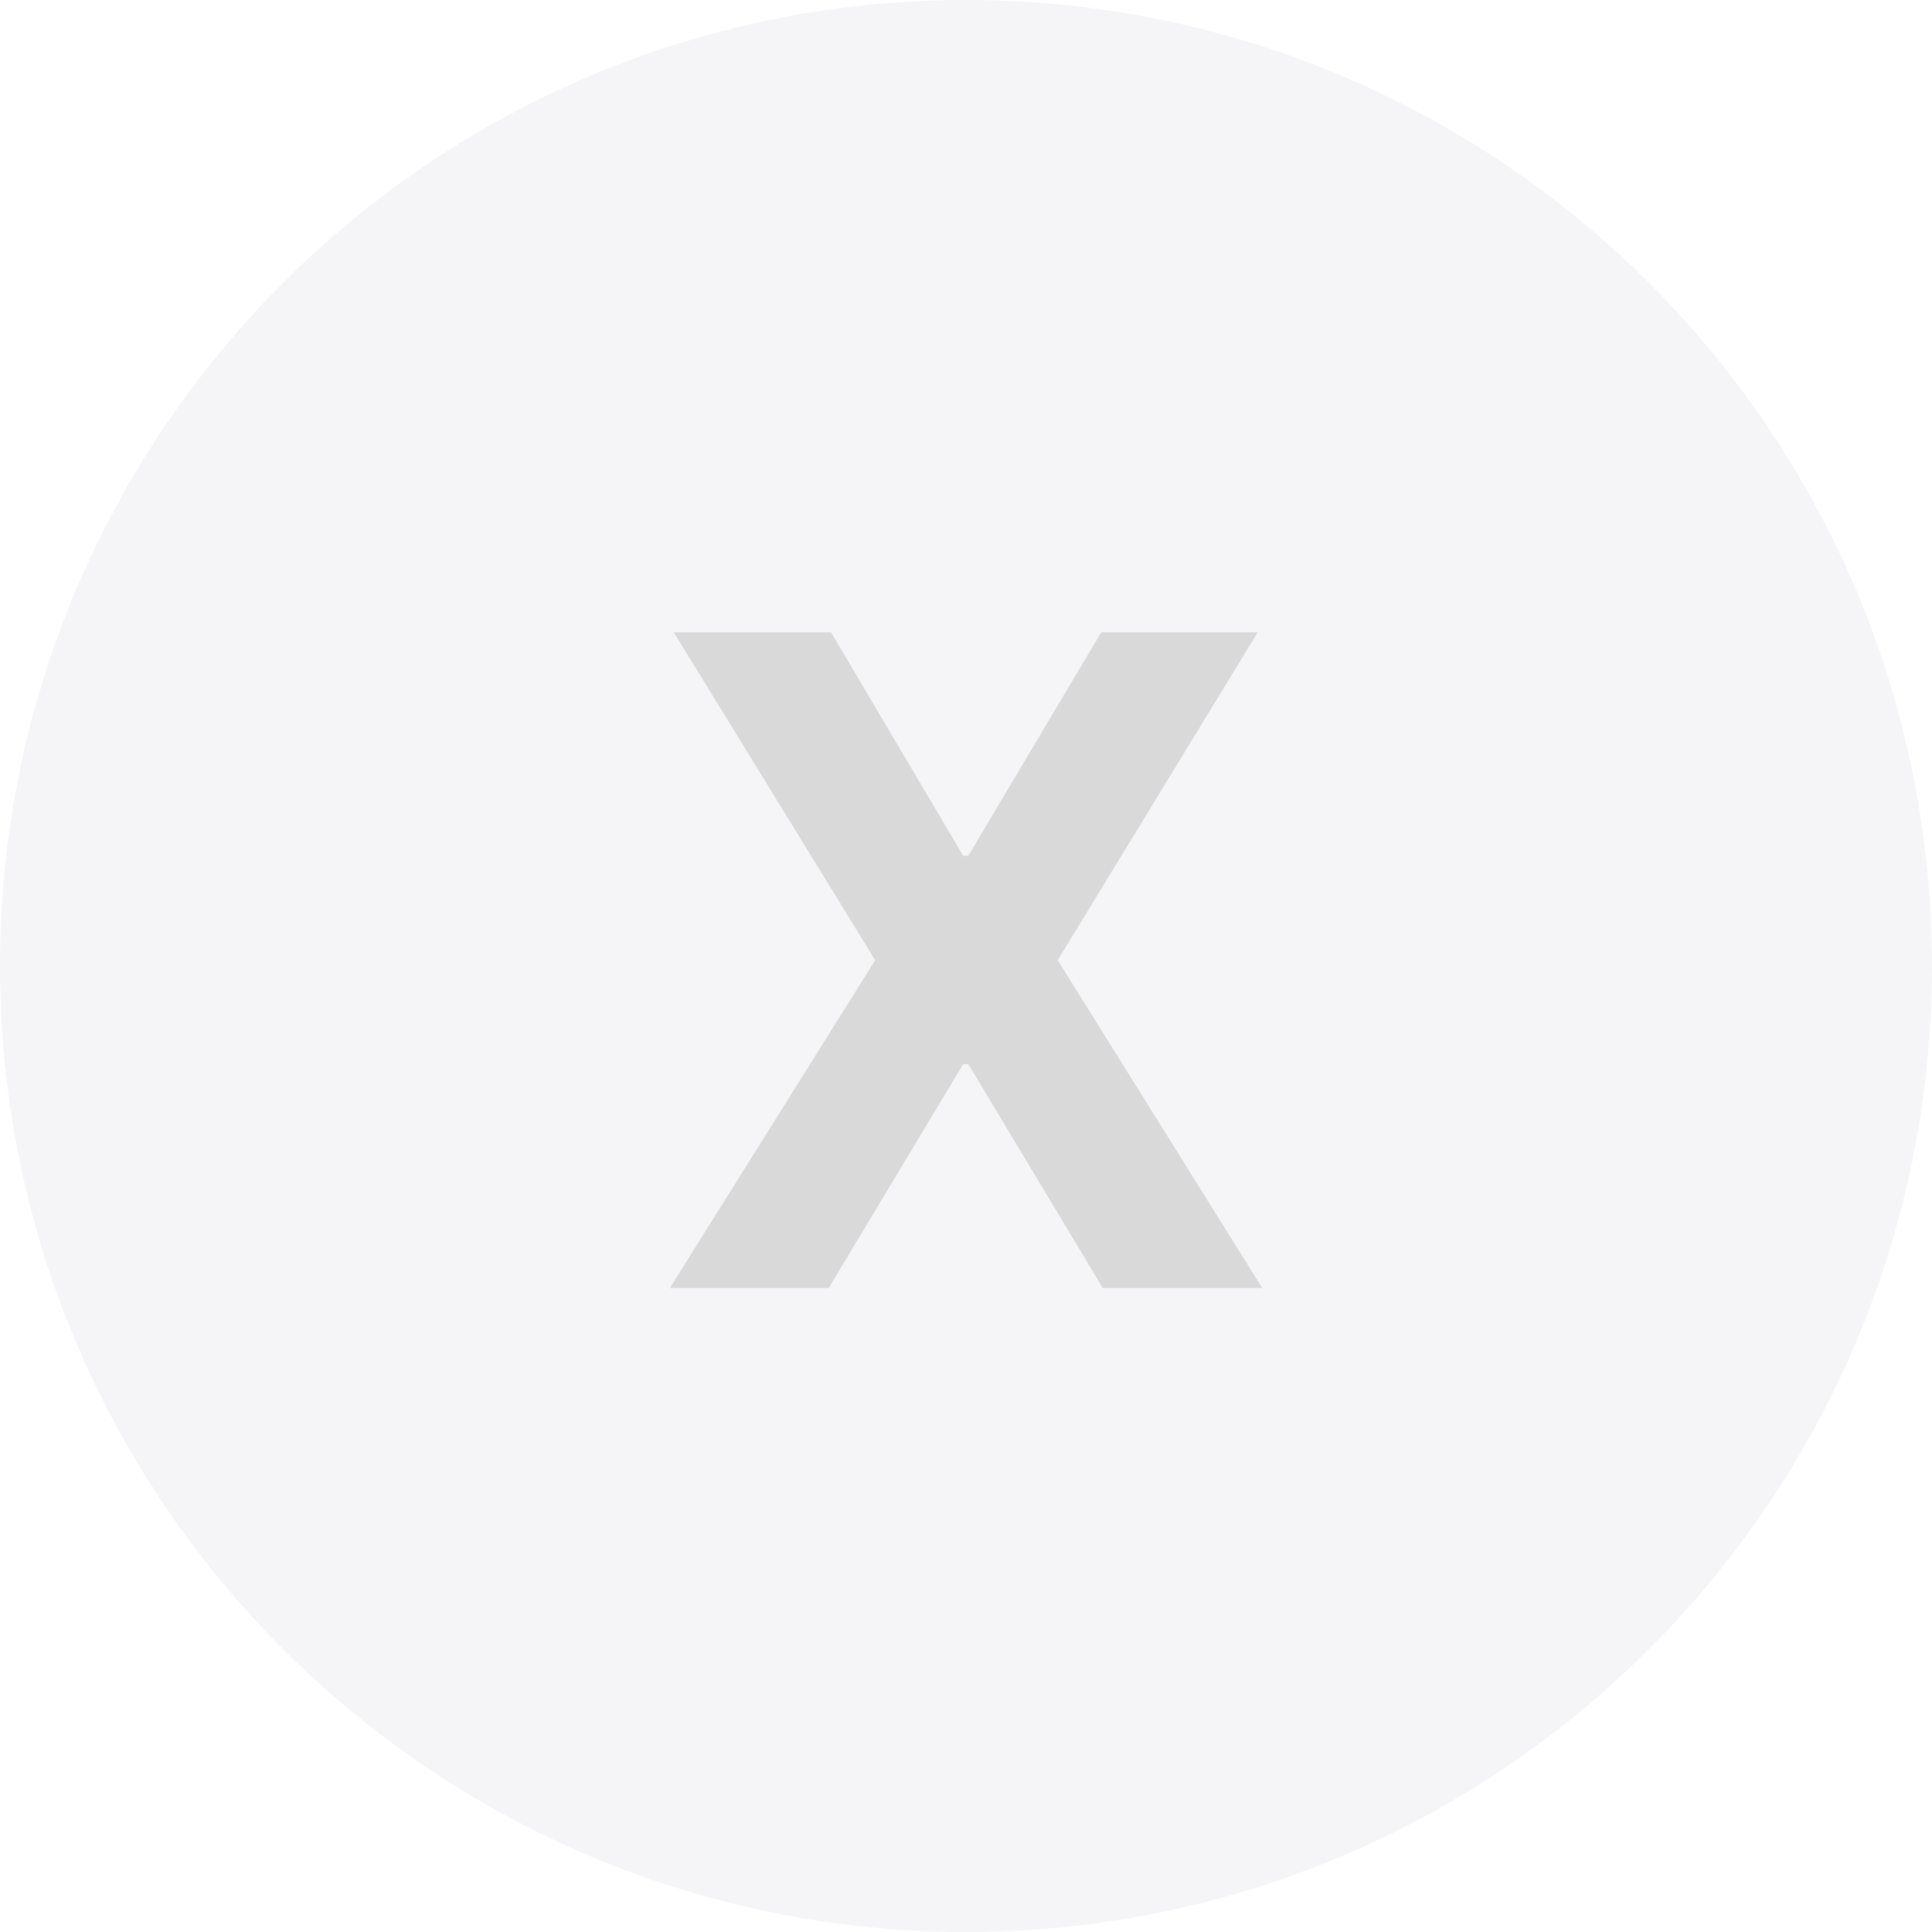
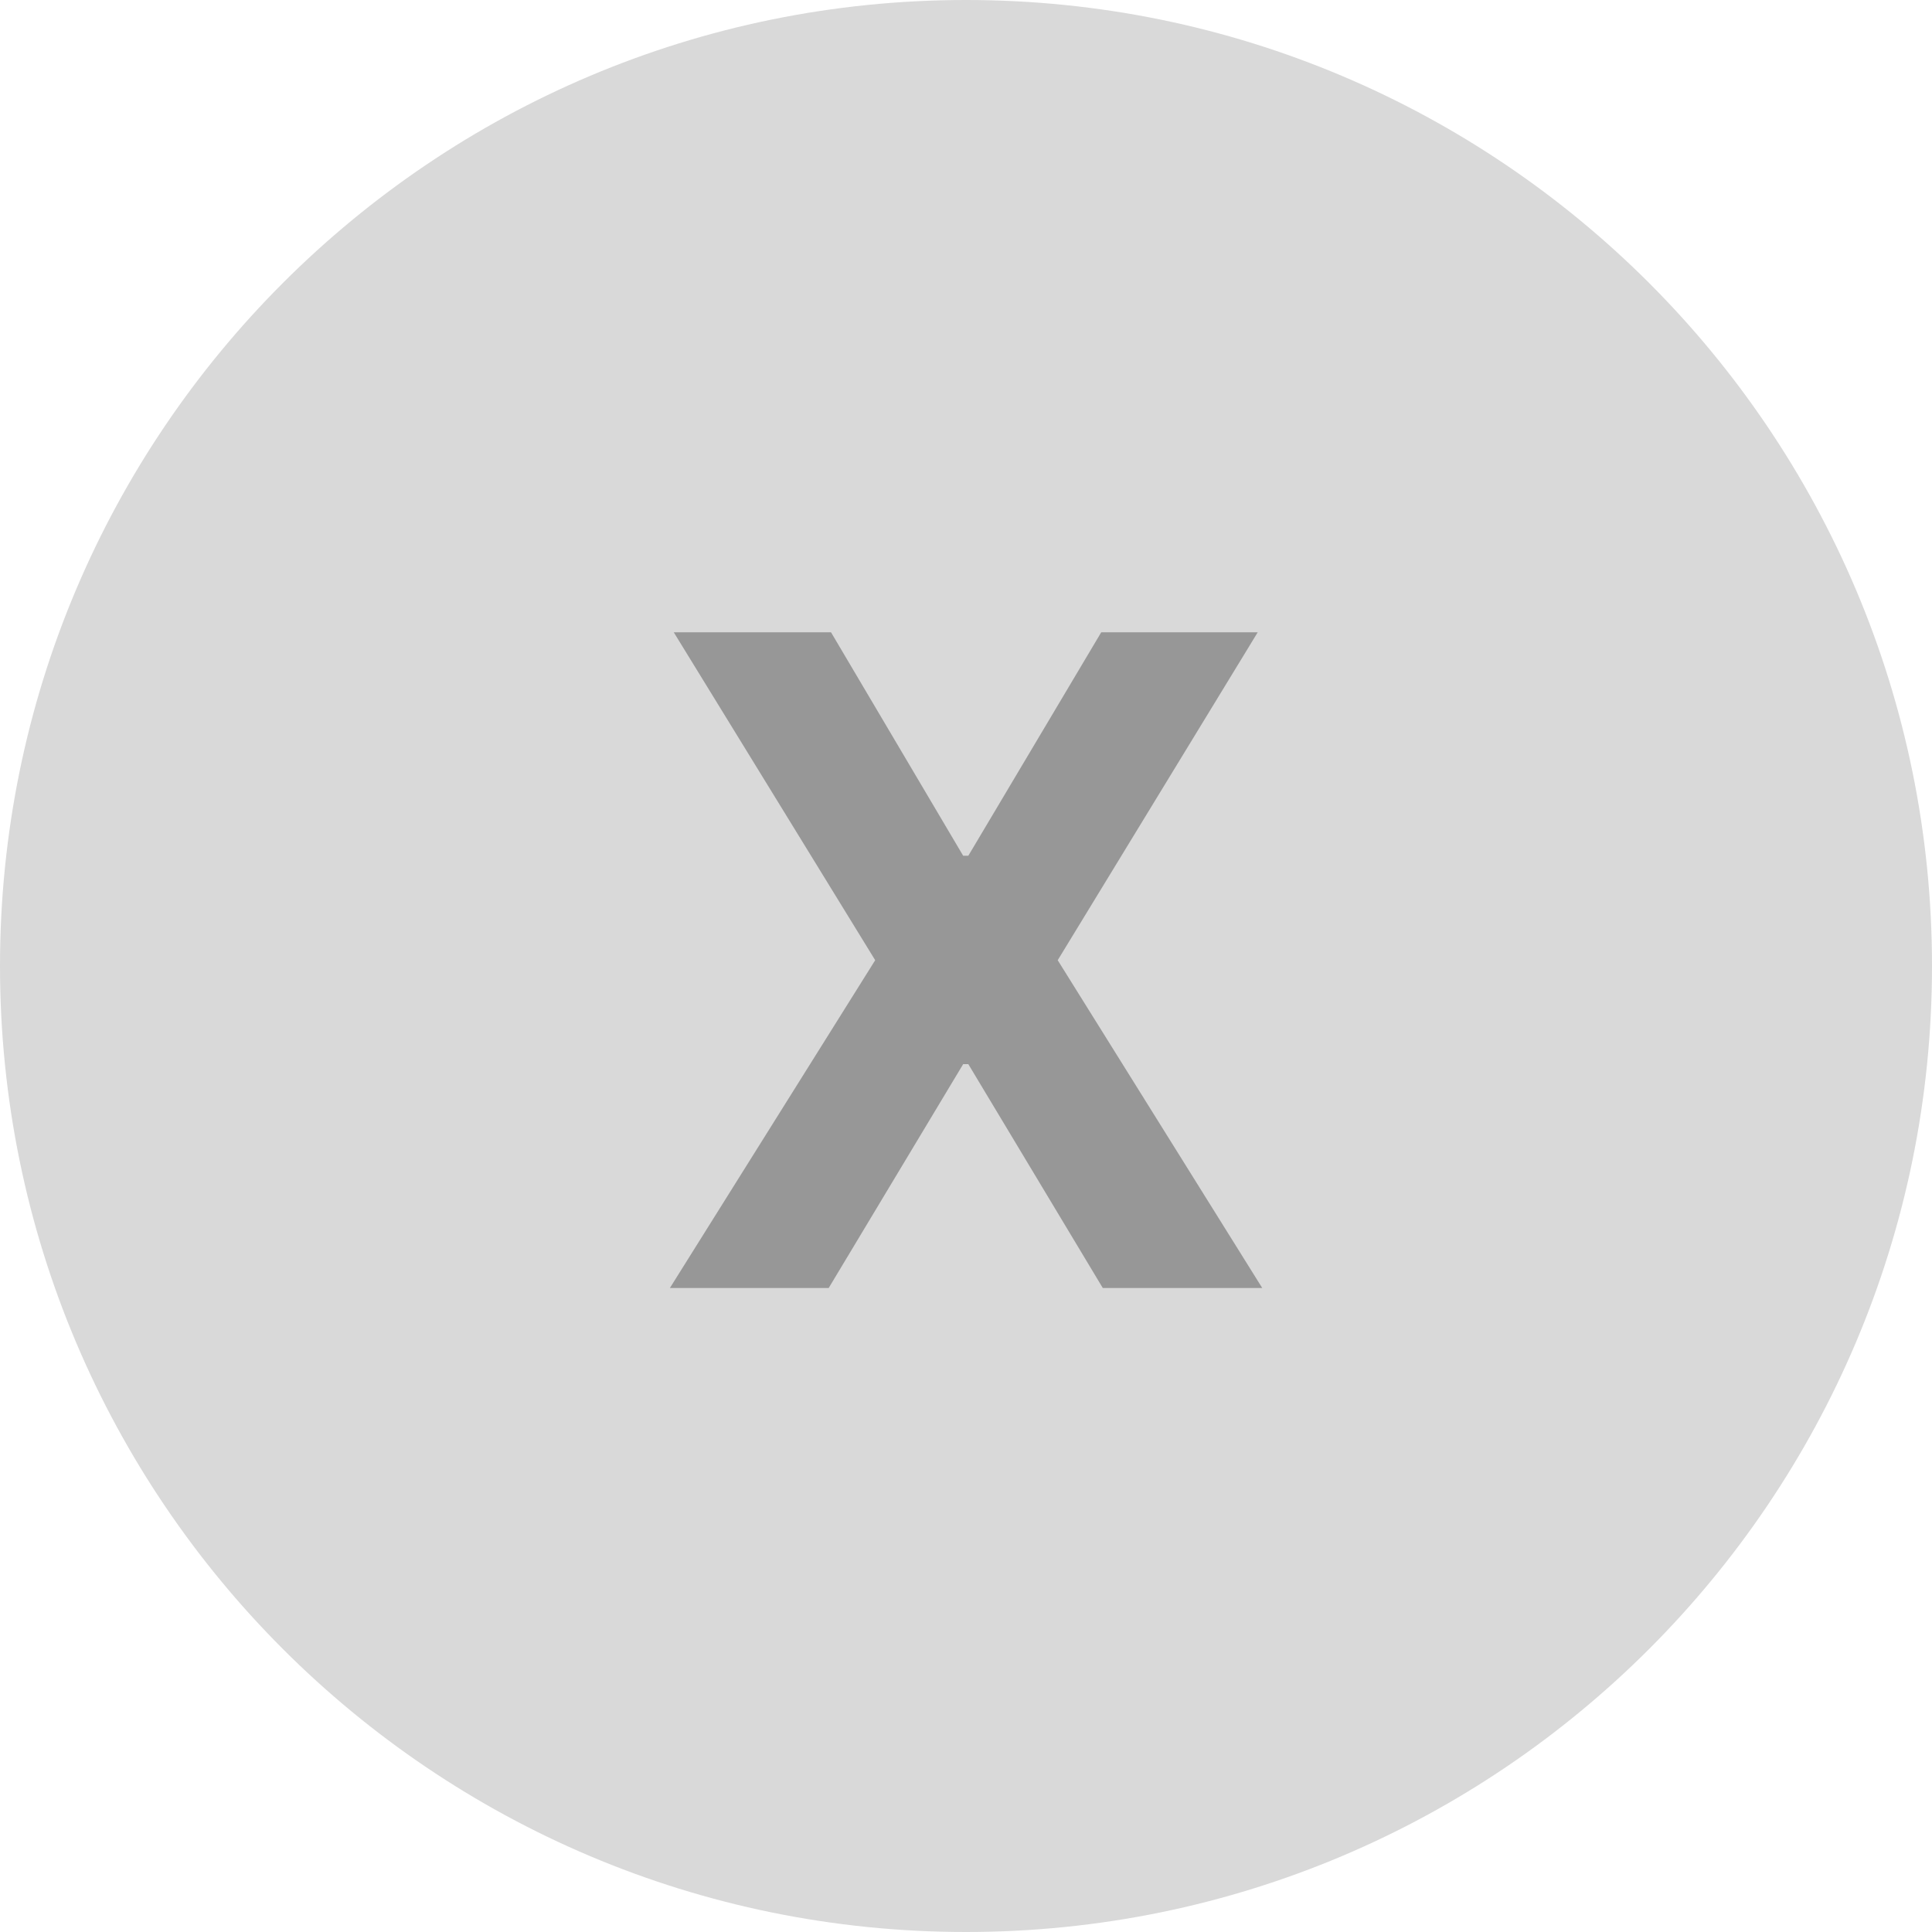
<svg xmlns="http://www.w3.org/2000/svg" width="15" height="15" viewBox="0 0 15 15" fill="none">
-   <circle cx="7.5" cy="7.5" r="7.5" fill="#F5F5F7" />
-   <path d="M6.452 4.909L7.478 6.644H7.518L8.55 4.909H9.765L8.212 7.455L9.8 10H8.562L7.518 8.262H7.478L6.434 10H5.201L6.795 7.455L5.231 4.909H6.452Z" fill="#D9D9D9" />
+   <circle cx="7.5" cy="7.5" r="7.5" fill="#D9D9D9" />
+   <path d="M6.452 4.909L7.478 6.644H7.518L8.55 4.909H9.765L8.212 7.455L9.8 10H8.562L7.518 8.262H7.478L6.434 10H5.201L6.795 7.455L5.231 4.909H6.452Z" fill="#979797" />
</svg>
